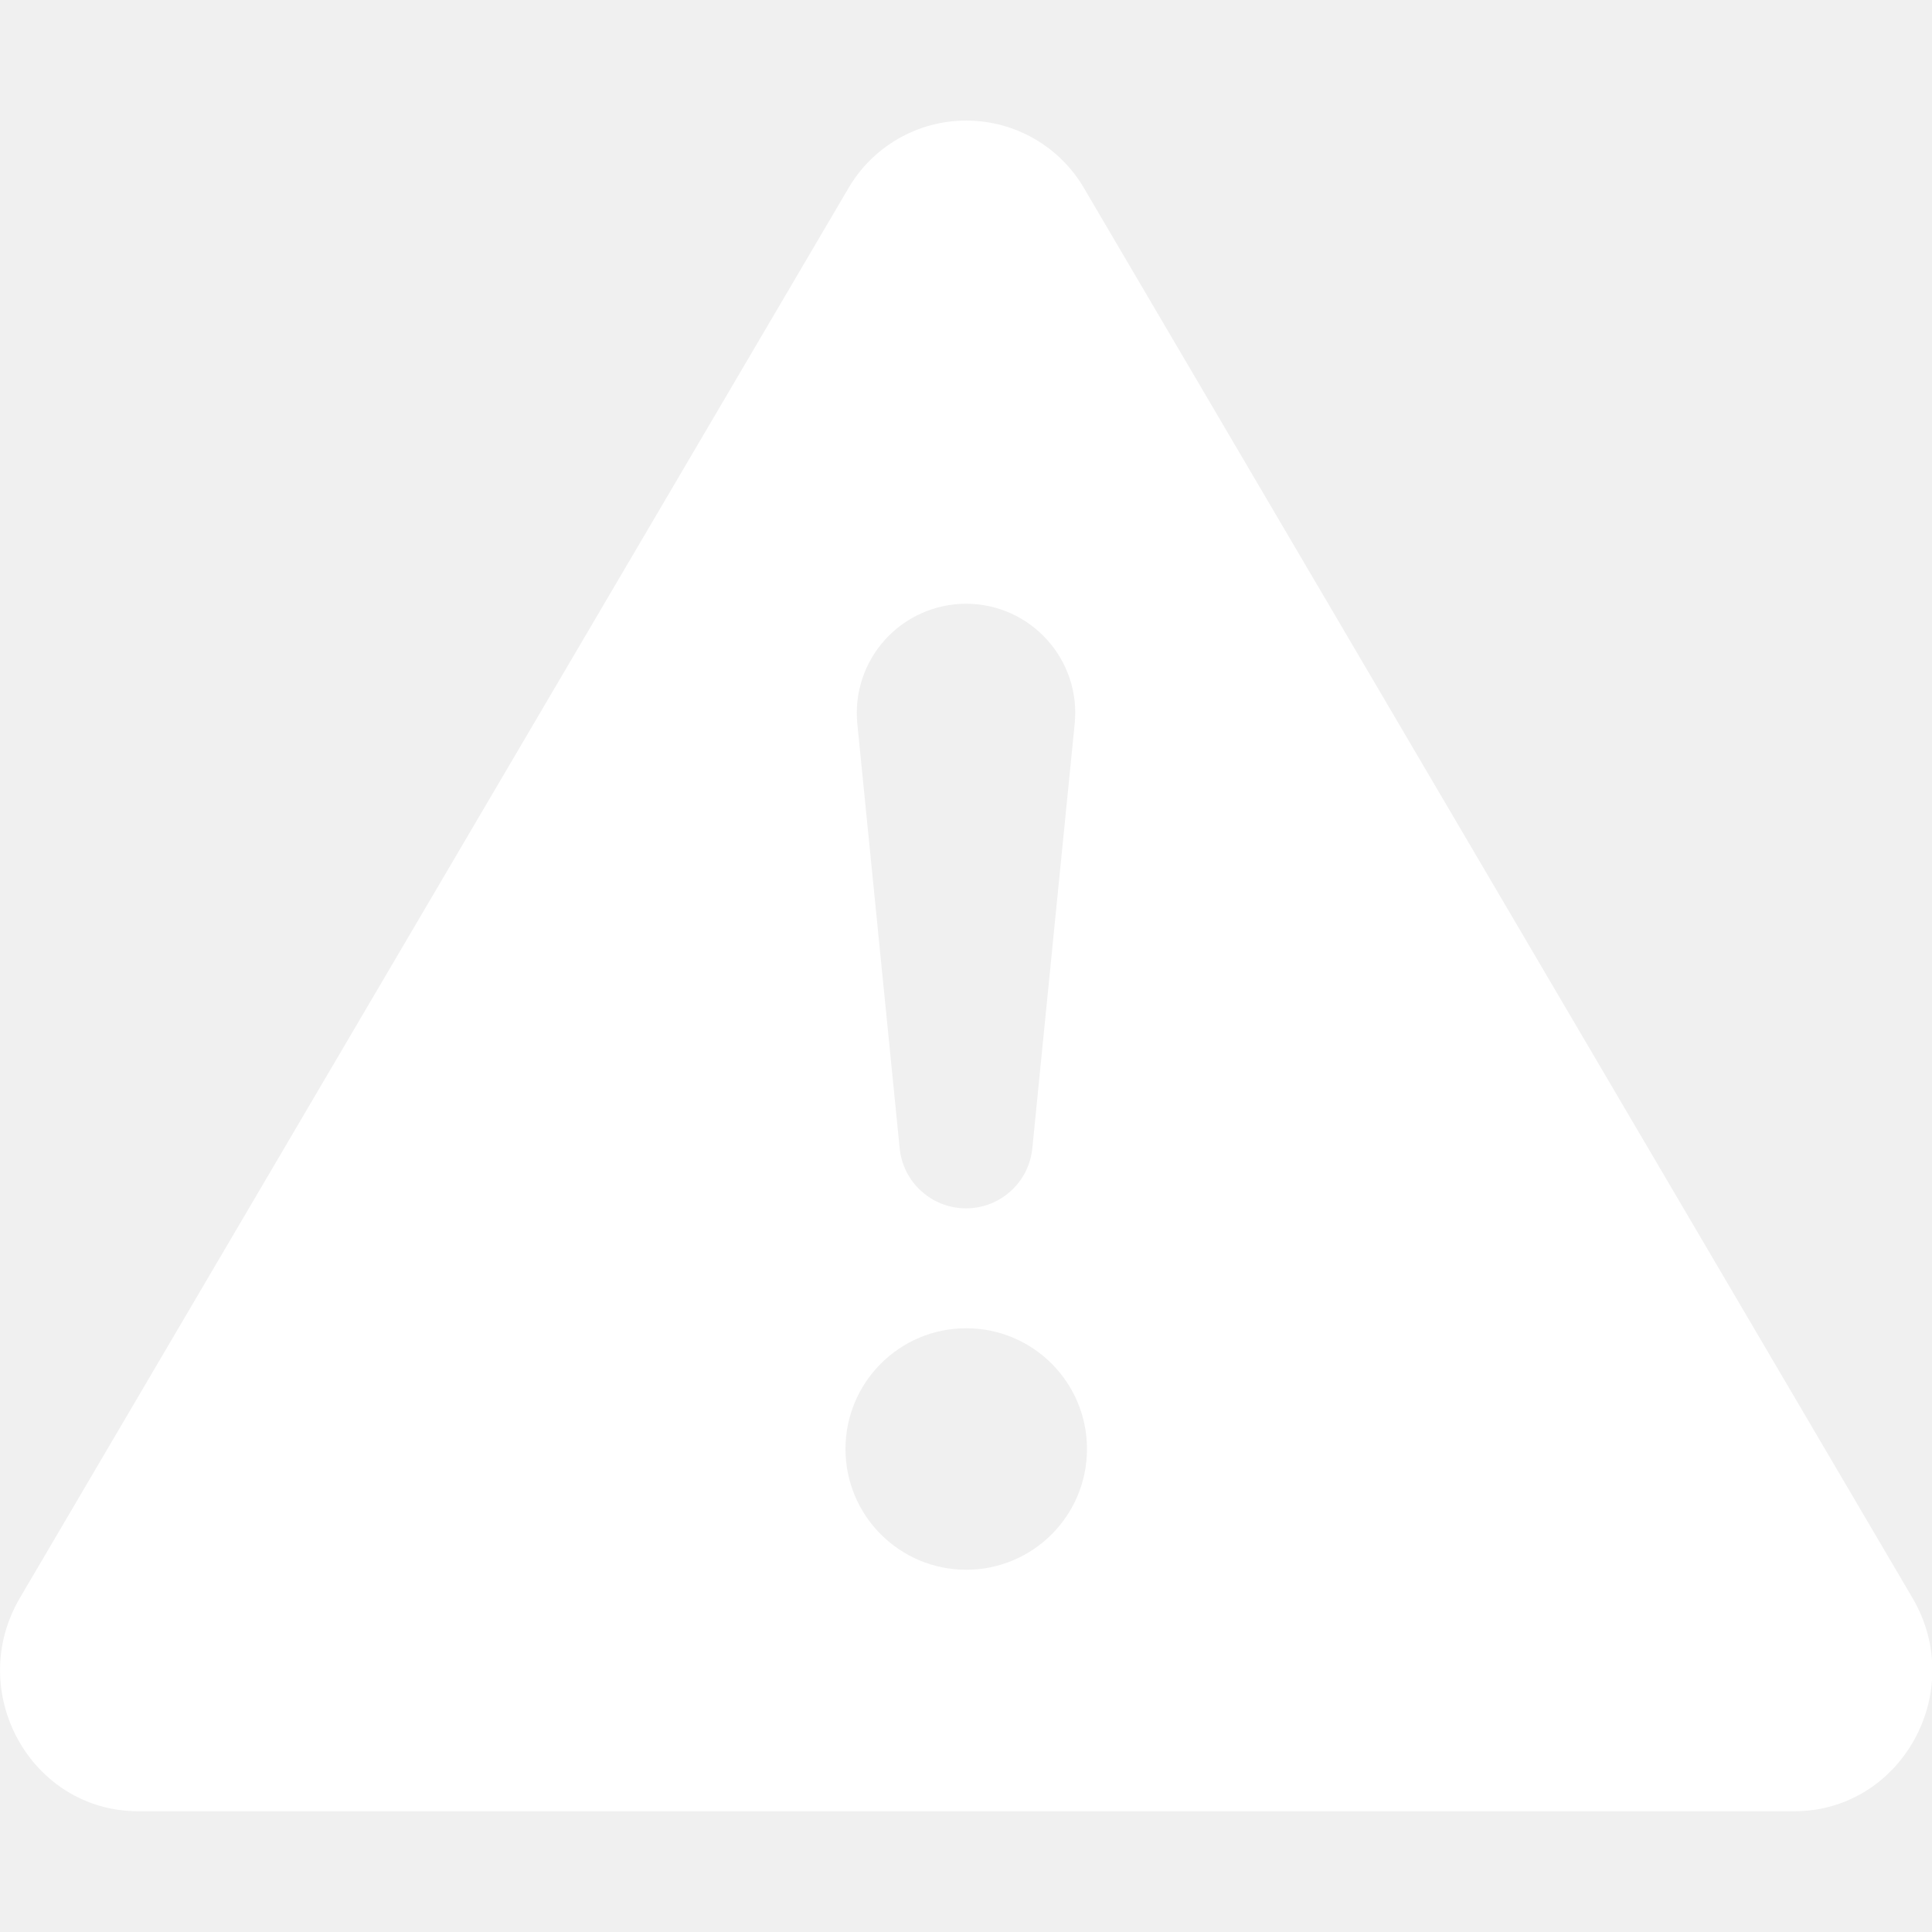
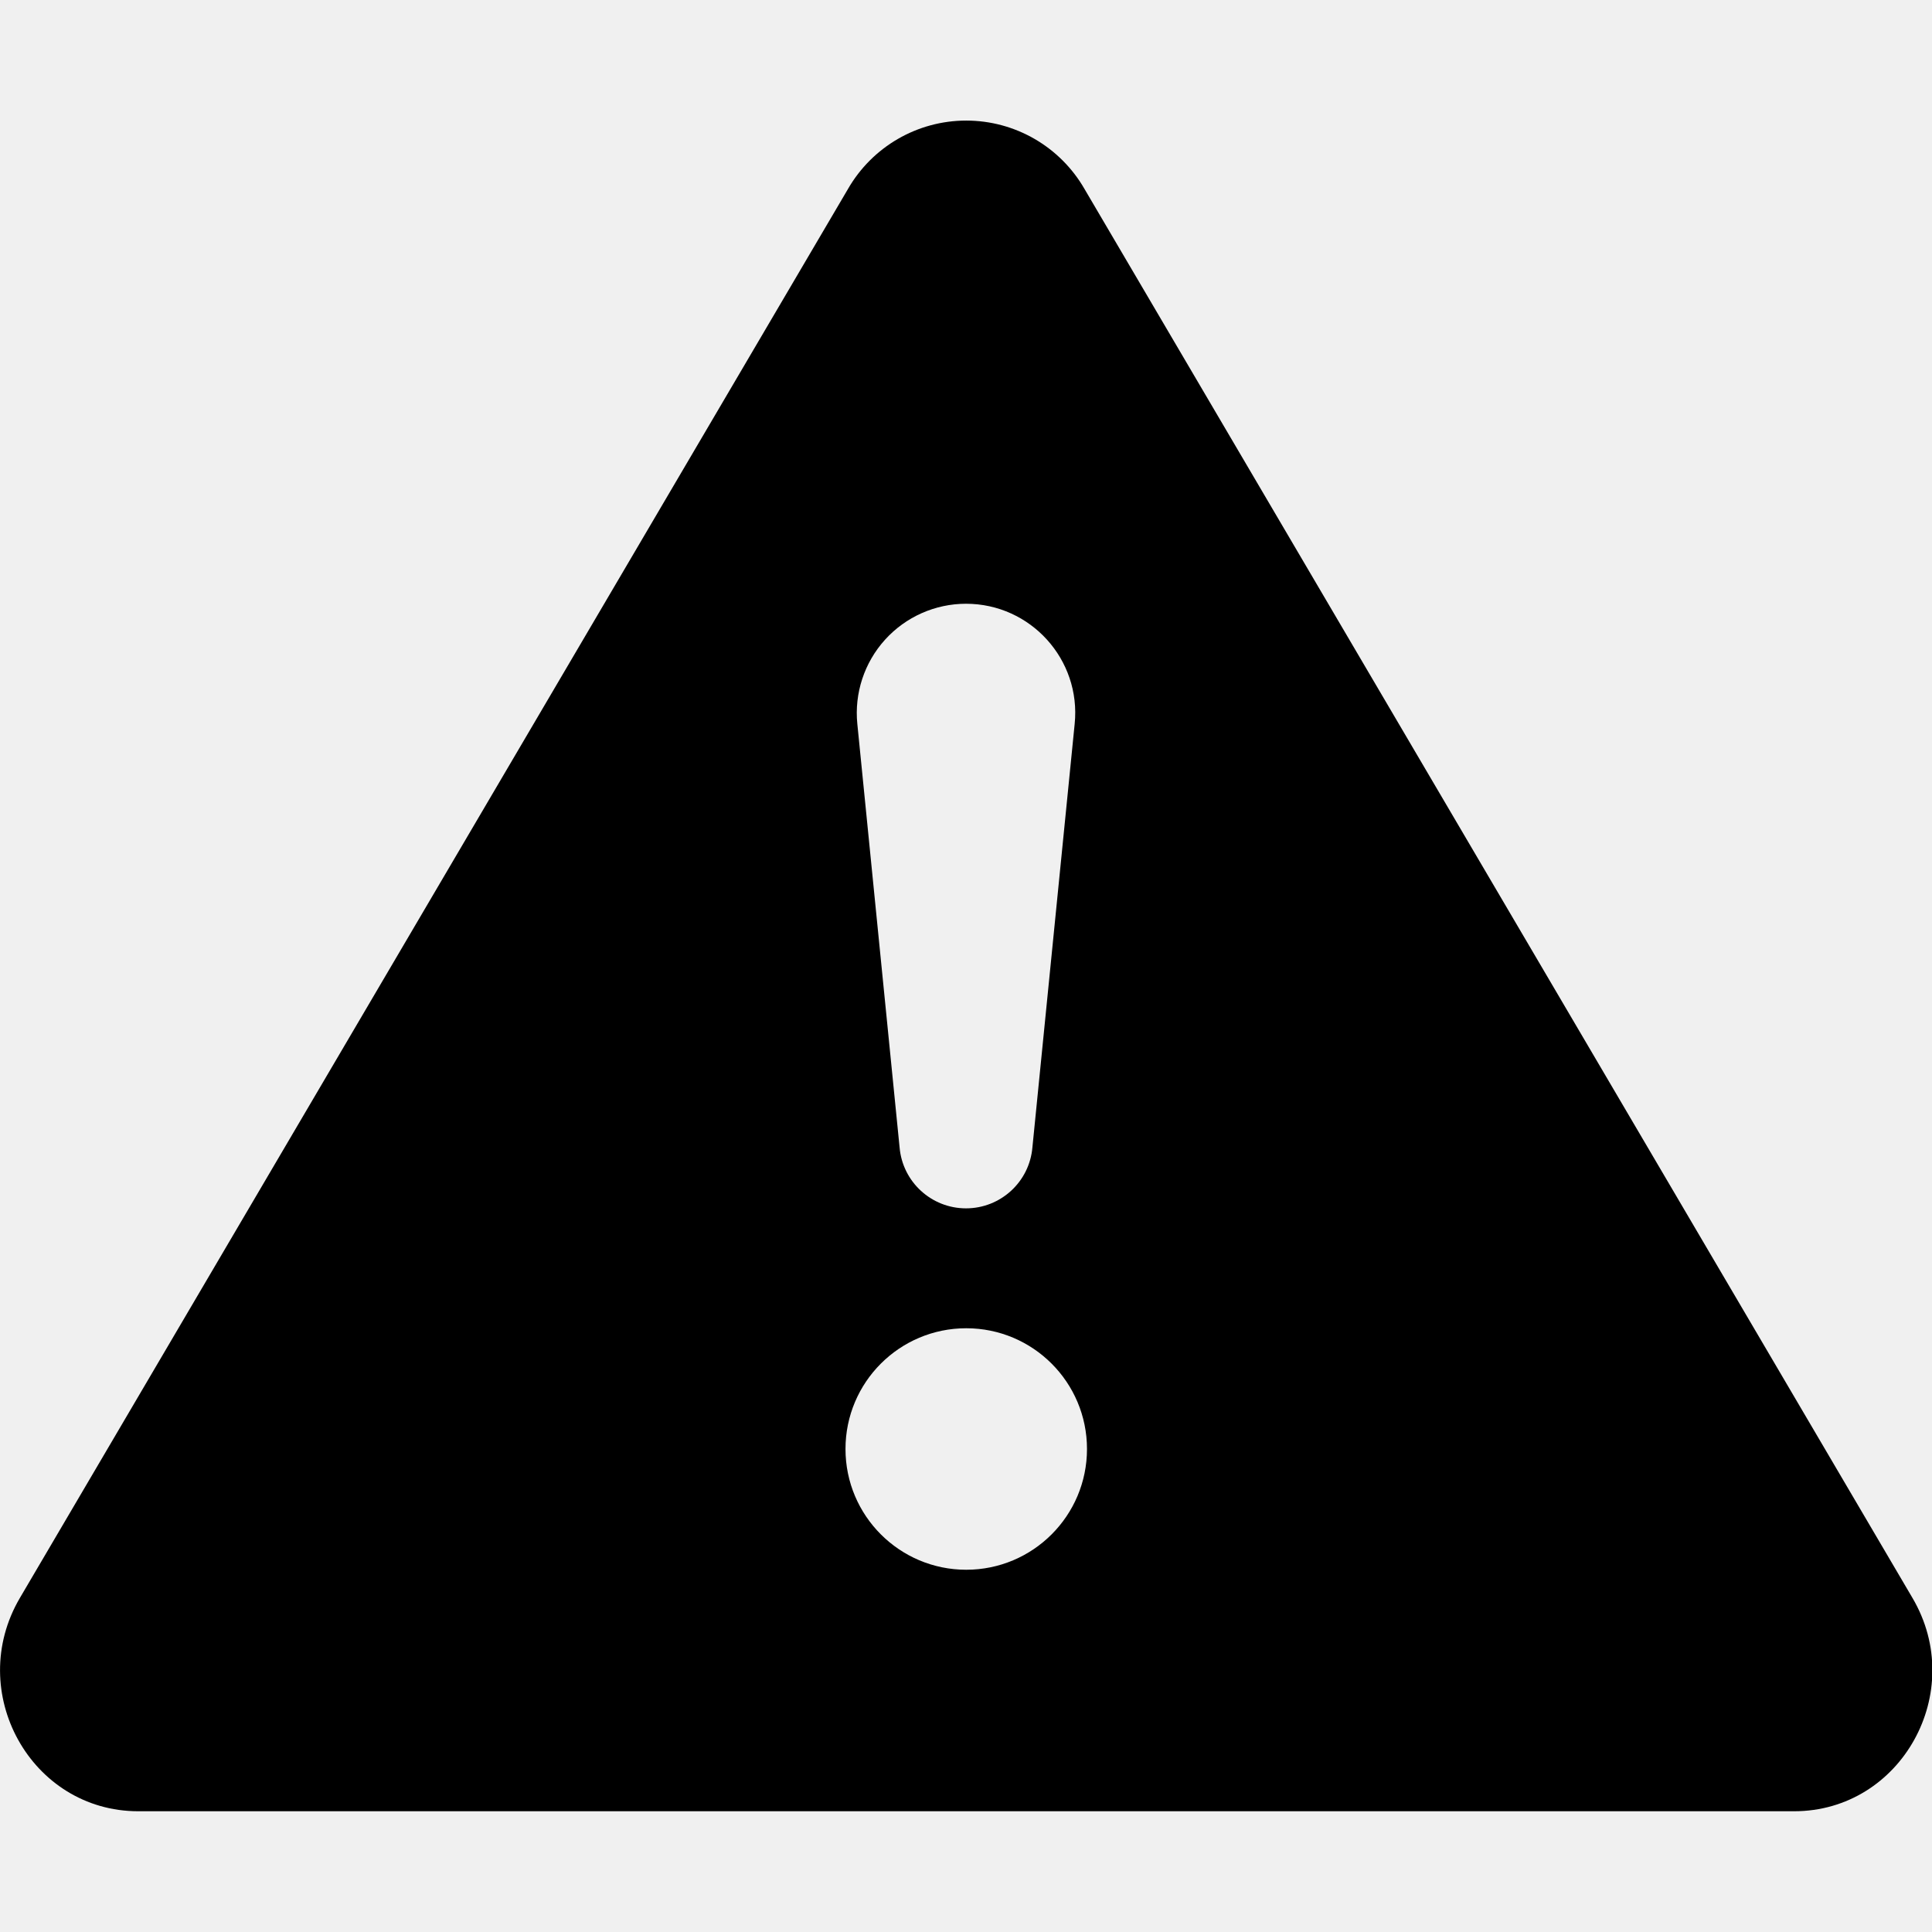
- <svg xmlns="http://www.w3.org/2000/svg" width="16" height="16" fill="#ffffff" class="bi bi-exclamation-triangle-fill" viewBox="0 0 16 16">
+ <svg xmlns="http://www.w3.org/2000/svg" width="16" height="16" fill="currentColor" class="bi bi-exclamation-triangle-fill" viewBox="0 0 16 16">
  <path d="M8.982 1.566a1.13 1.13 0 0 0-1.96 0L.165 13.233c-.457.778.091 1.767.98 1.767h13.713c.889 0 1.438-.99.98-1.767zM8 5c.535 0 .954.462.9.995l-.35 3.507a.552.552 0 0 1-1.1 0L7.1 5.995A.905.905 0 0 1 8 5m.002 6a1 1 0 1 1 0 2 1 1 0 0 1 0-2" />
</svg>
